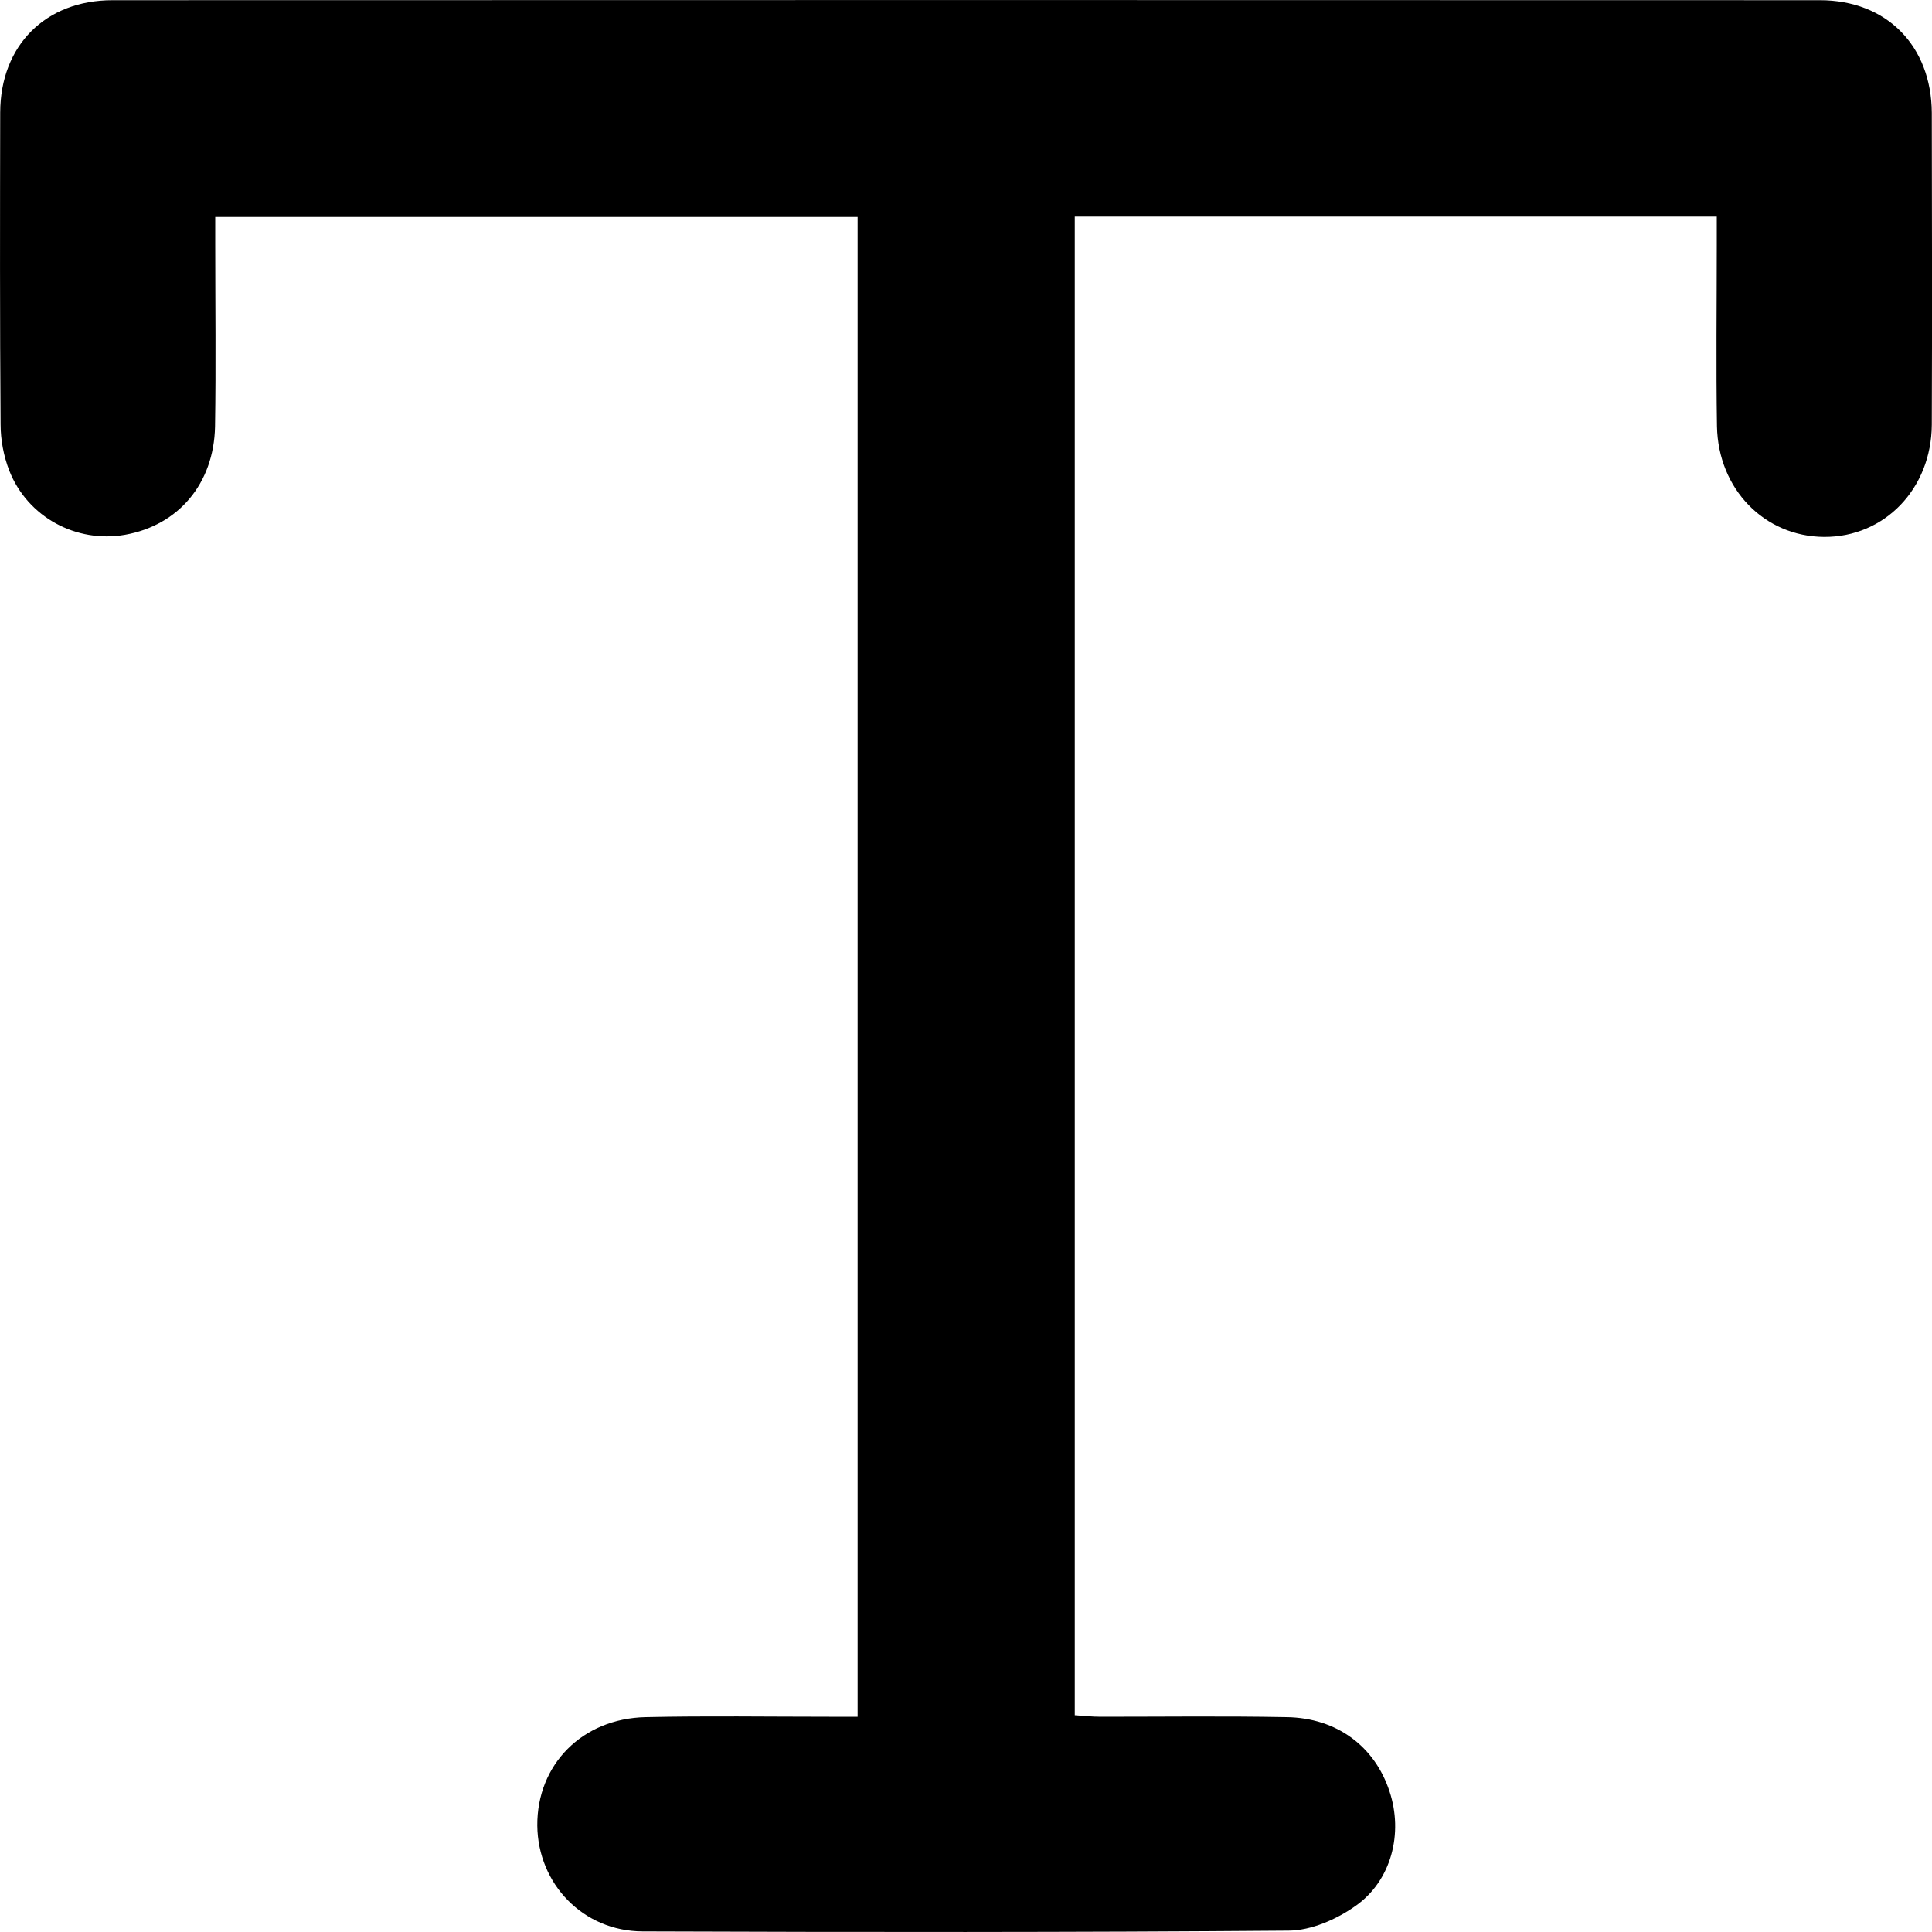
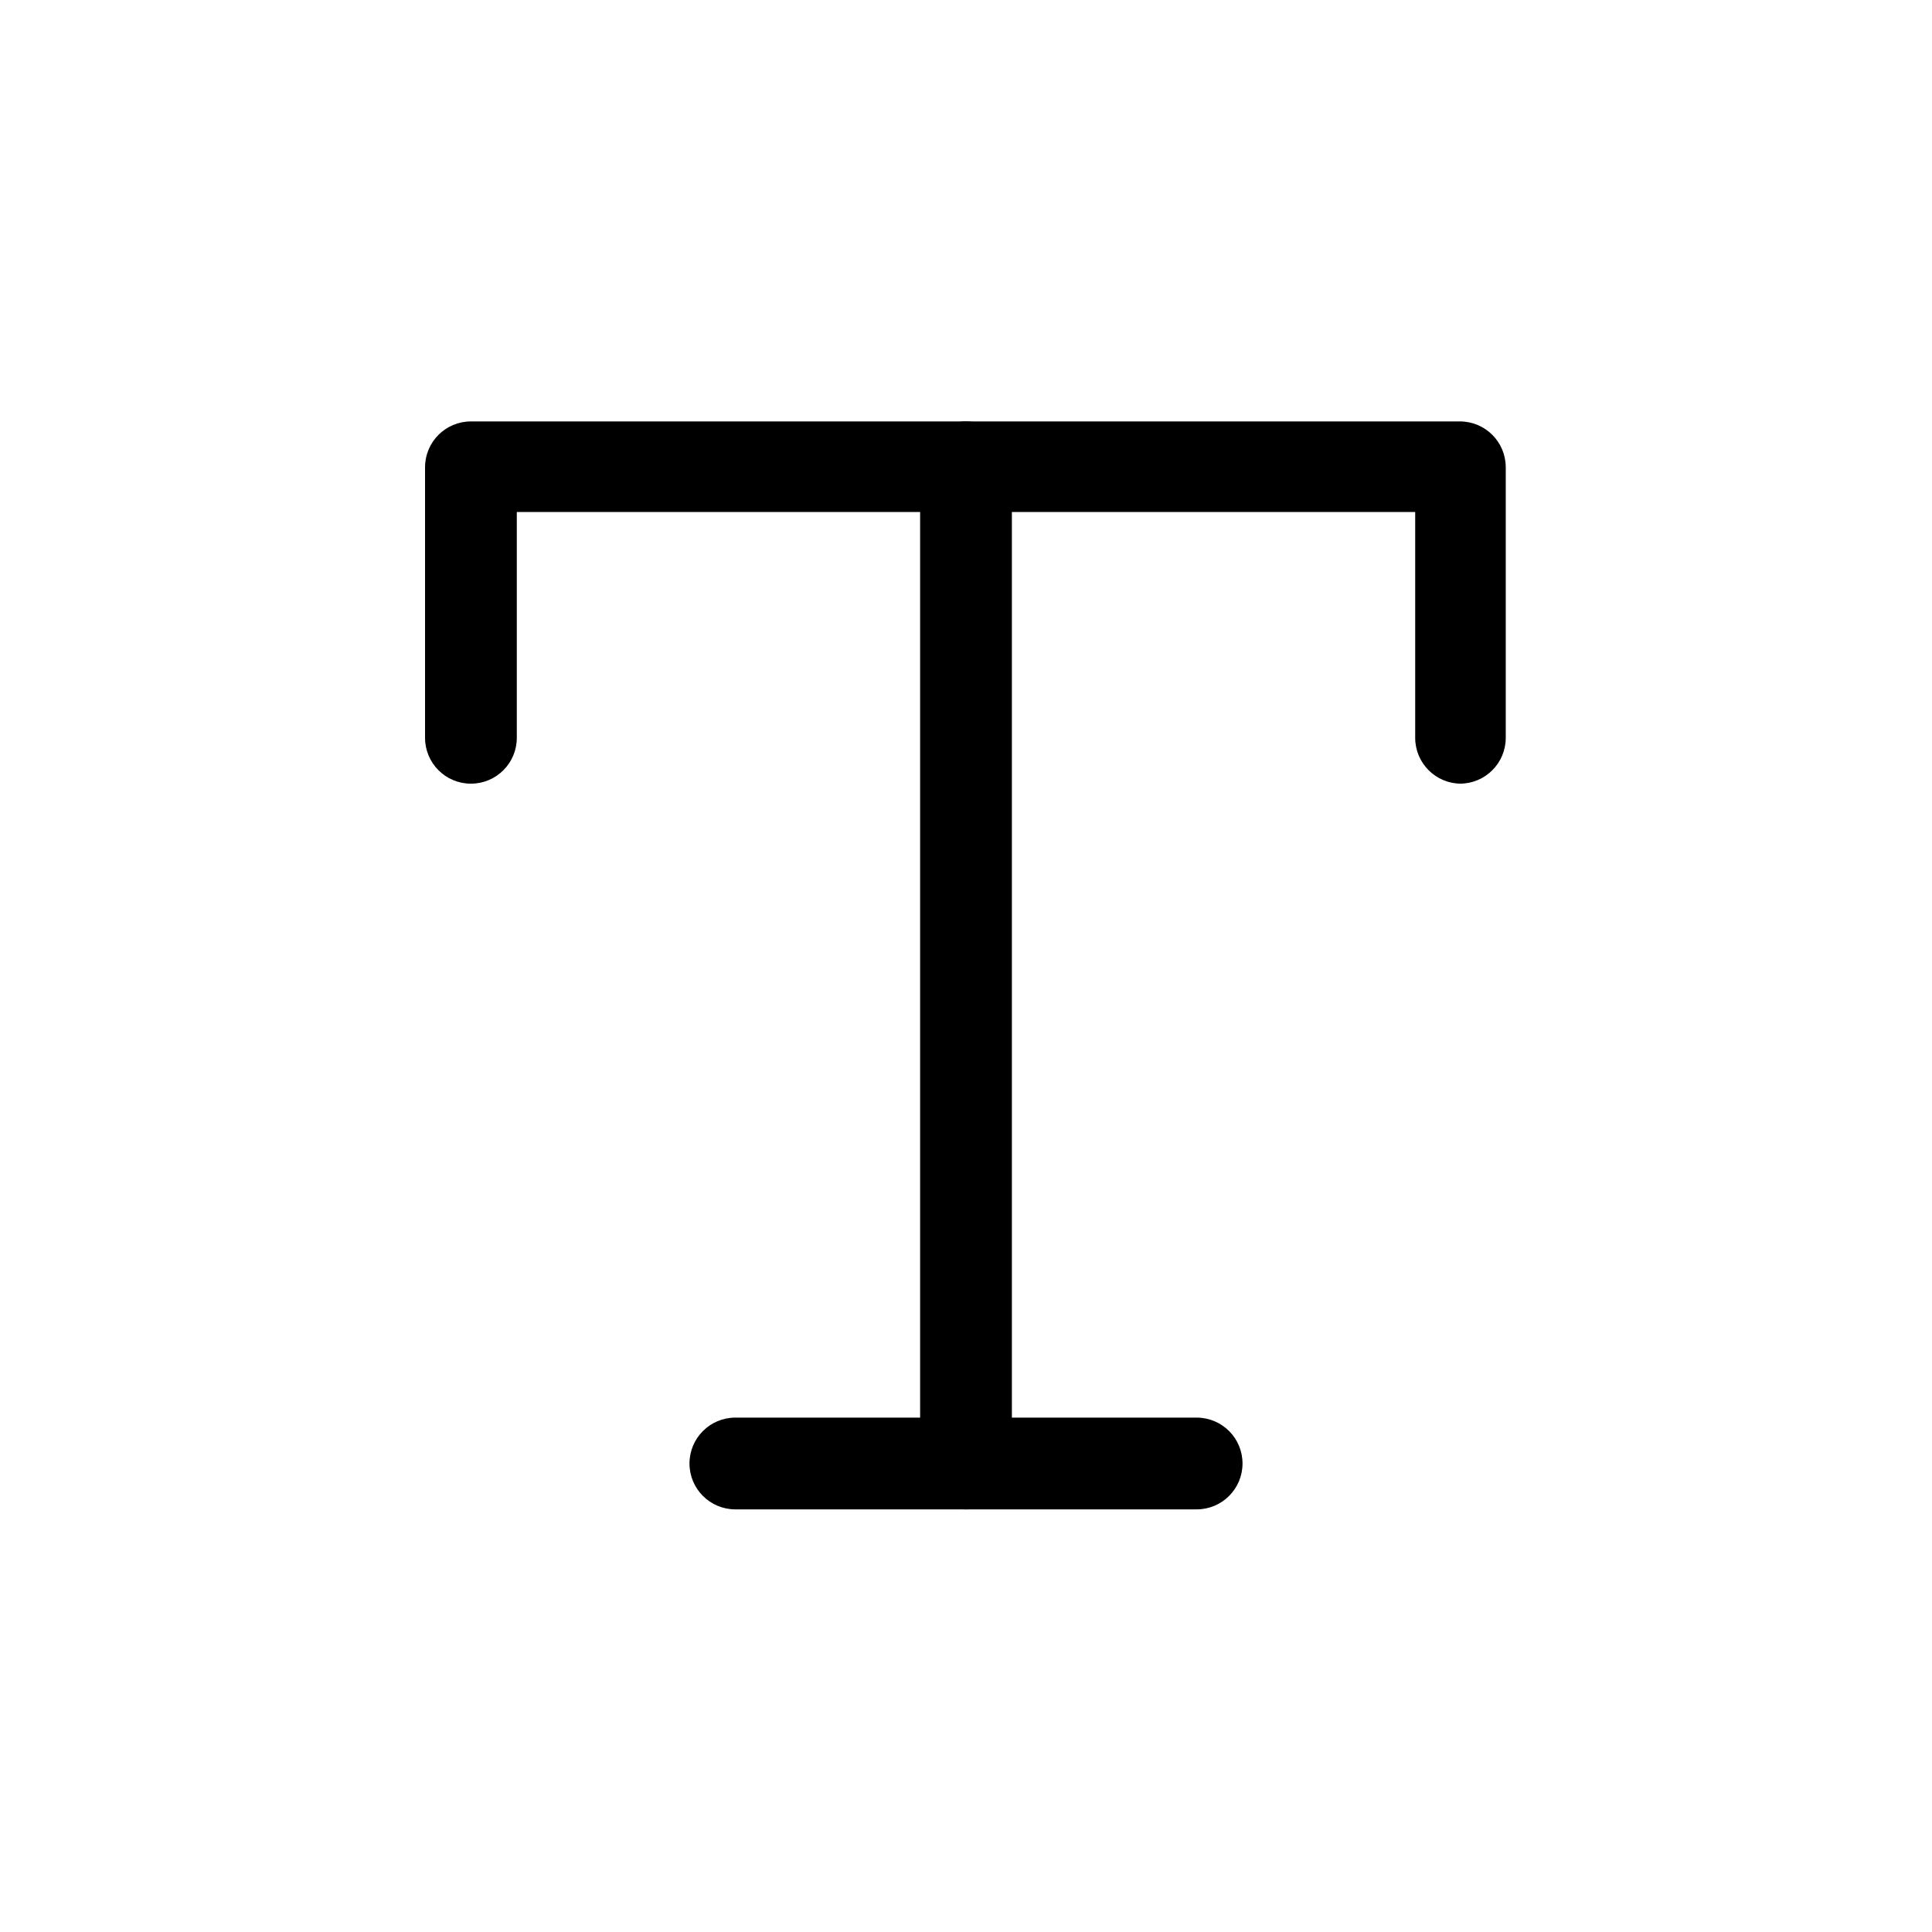
- <svg xmlns="http://www.w3.org/2000/svg" width="10" height="10" viewBox="0 0 10 10" fill="none">
-   <path d="M4.439 8.886V1.123H1.114C1.114 1.167 1.114 1.213 1.114 1.258C1.114 1.575 1.118 1.892 1.113 2.208C1.107 2.504 0.923 2.719 0.647 2.768C0.395 2.812 0.143 2.677 0.048 2.436C0.019 2.361 0.003 2.277 0.003 2.196C-0.001 1.658 -0 1.12 0.001 0.582C0.002 0.235 0.236 0.001 0.582 0.001C3.528 -0 6.474 -0 9.42 0.001C9.765 0.001 9.997 0.237 9.999 0.584C10 1.122 10.001 1.66 9.999 2.198C9.997 2.53 9.754 2.781 9.441 2.779C9.134 2.777 8.893 2.533 8.887 2.206C8.882 1.894 8.886 1.581 8.886 1.269C8.886 1.222 8.886 1.176 8.886 1.121H5.563V8.878C5.606 8.881 5.652 8.886 5.697 8.886C6.018 8.886 6.339 8.882 6.66 8.888C6.92 8.892 7.116 9.04 7.192 9.272C7.264 9.488 7.203 9.735 7.015 9.866C6.917 9.935 6.787 9.992 6.671 9.993C5.556 10.002 4.441 10.001 3.326 9.997C3.018 9.996 2.784 9.751 2.781 9.449C2.779 9.134 3.013 8.895 3.342 8.888C3.658 8.881 3.975 8.886 4.292 8.886C4.338 8.886 4.385 8.886 4.439 8.886Z" fill="black" />
+ <svg xmlns="http://www.w3.org/2000/svg" id="Capa_1" viewBox="0 0 16 16">
+   <path d="m12.1,6.49c-.21,0-.38-.17-.38-.38v-1.87h-7.44v1.87c0,.21-.17.38-.38.38s-.38-.17-.38-.38v-2.24c0-.21.17-.38.38-.38h8.19c.21,0,.38.17.38.38v2.24c0,.21-.17.38-.38.38Z" />
+   <path d="m8,12.5c-.21,0-.38-.17-.38-.38V3.87c0-.21.17-.38.38-.38s.38.17.38.38v8.25c0,.21-.17.38-.38.38Z" />
+   <path d="m9.91,12.5h-3.82c-.21,0-.38-.17-.38-.38s.17-.38.38-.38h3.82c.21,0,.38.17.38.38s-.17.38-.38.38Z" />
</svg>
